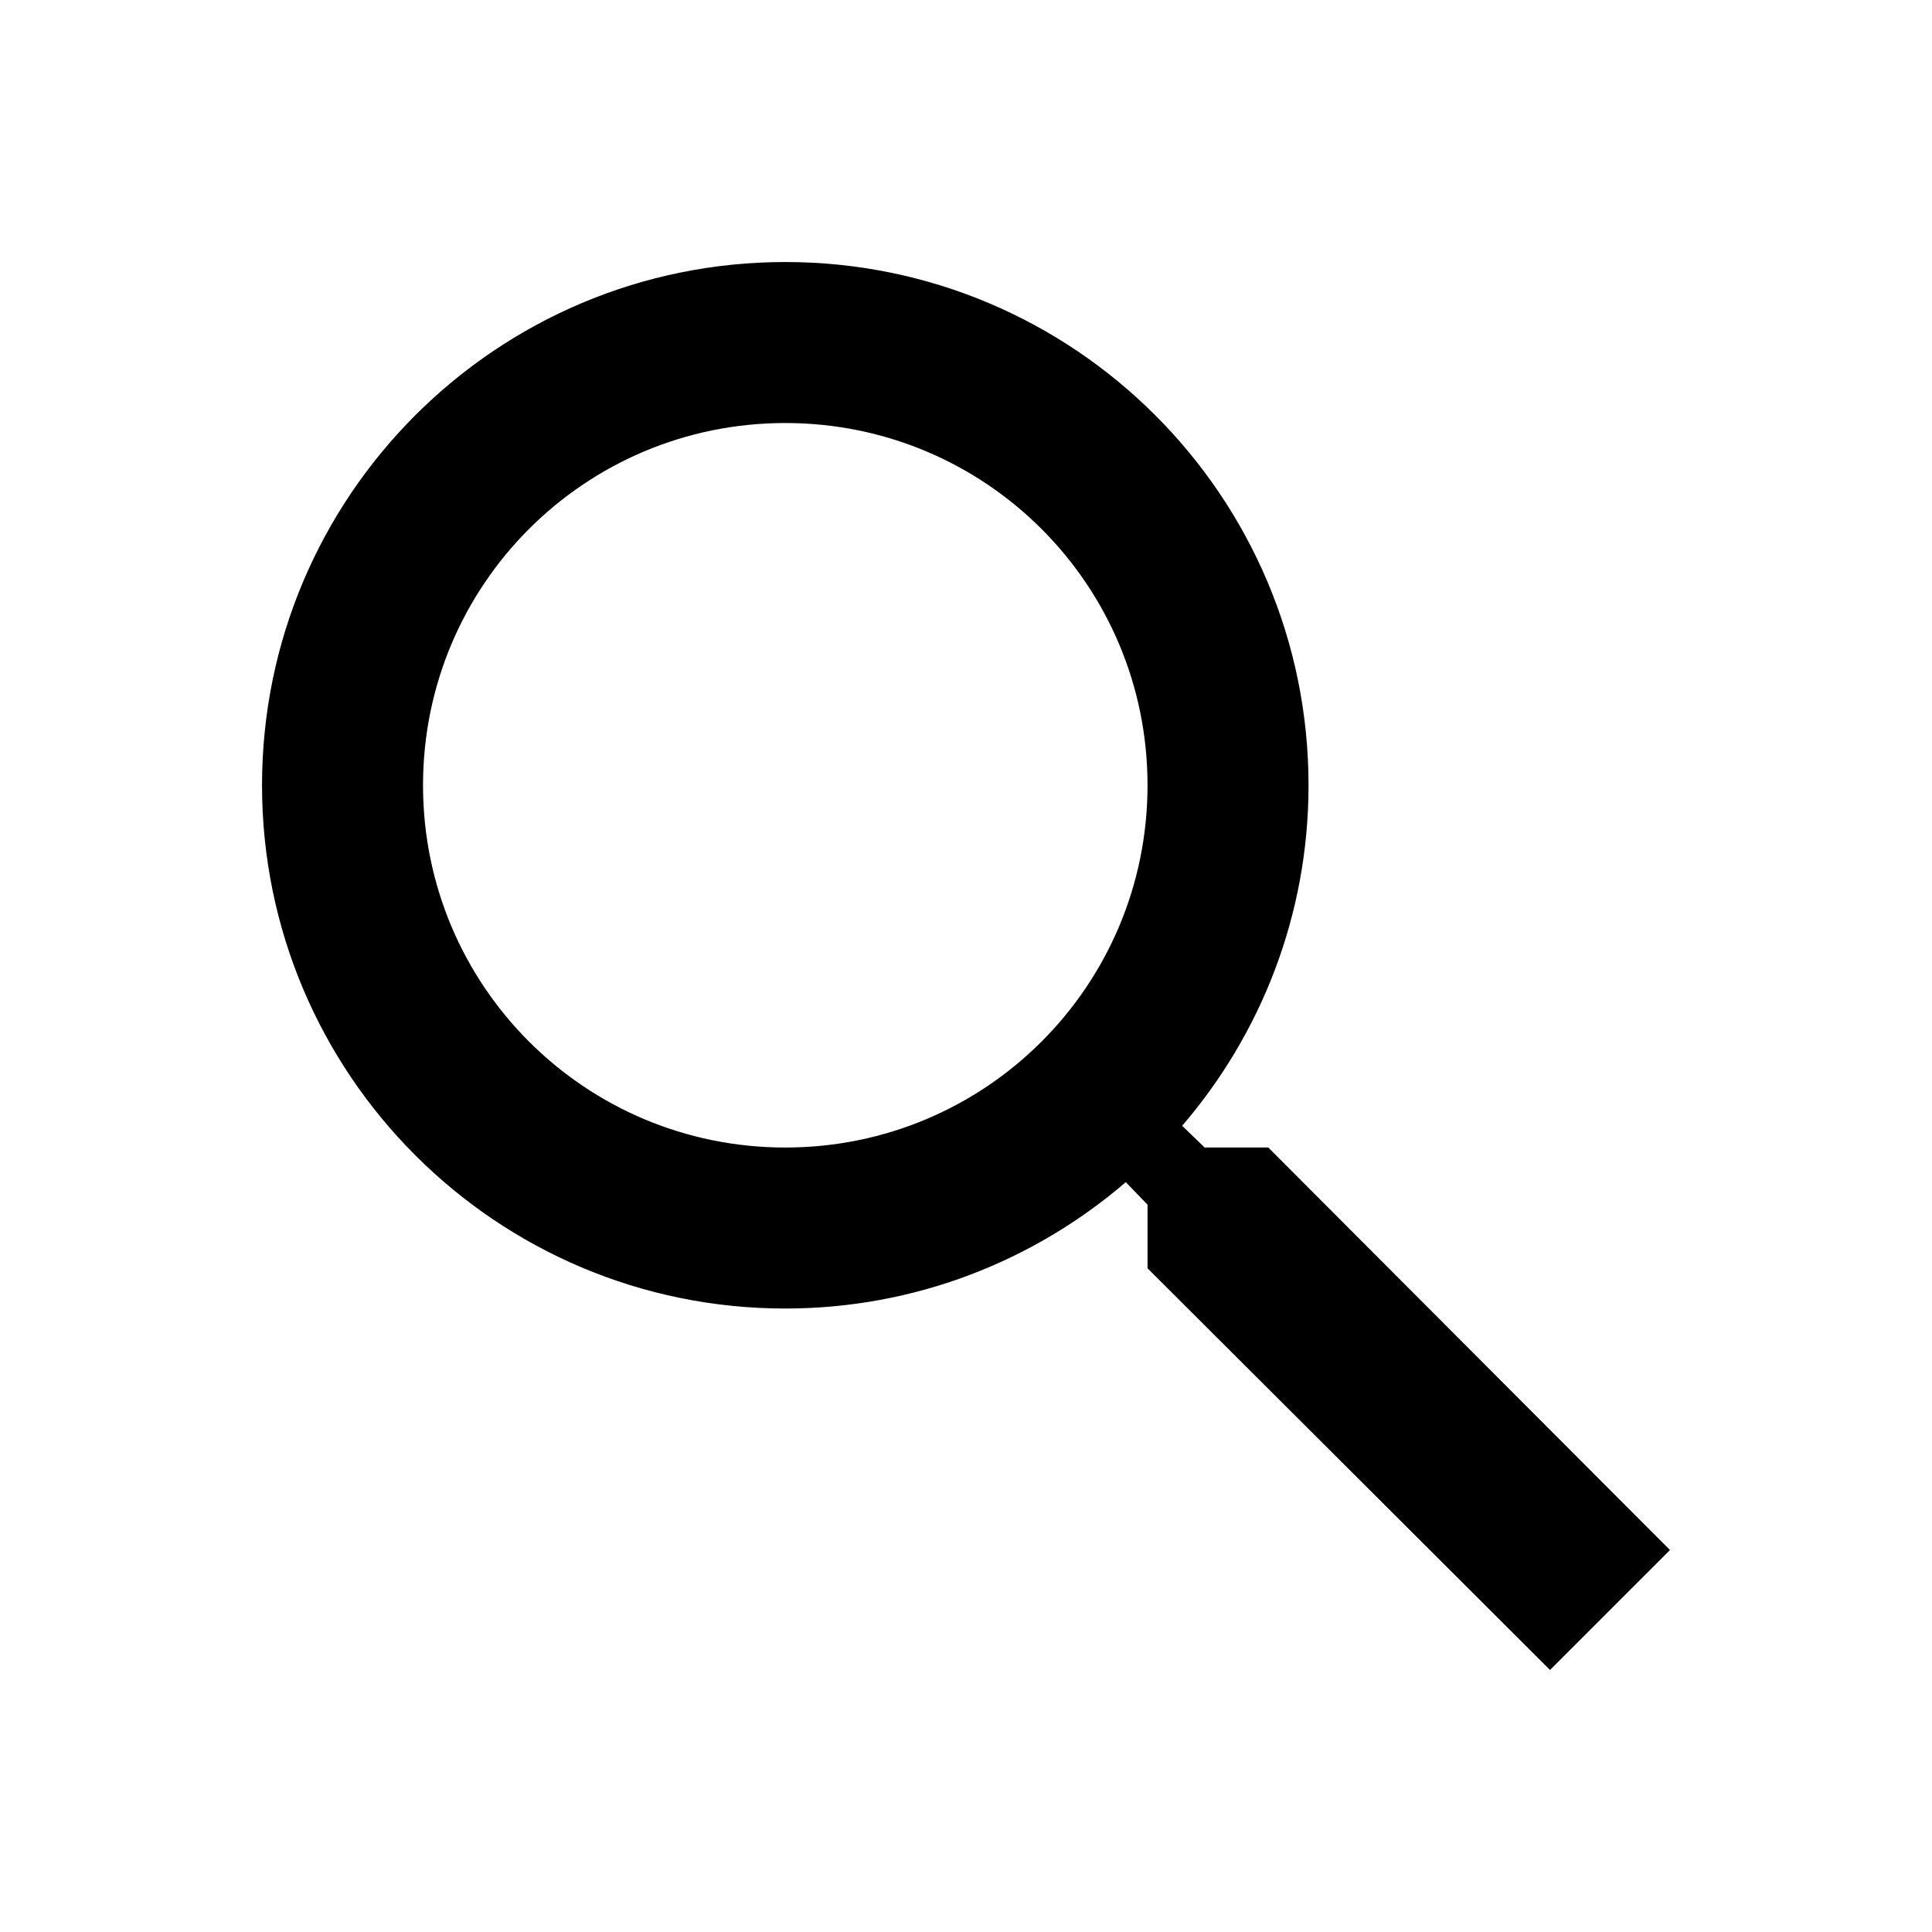
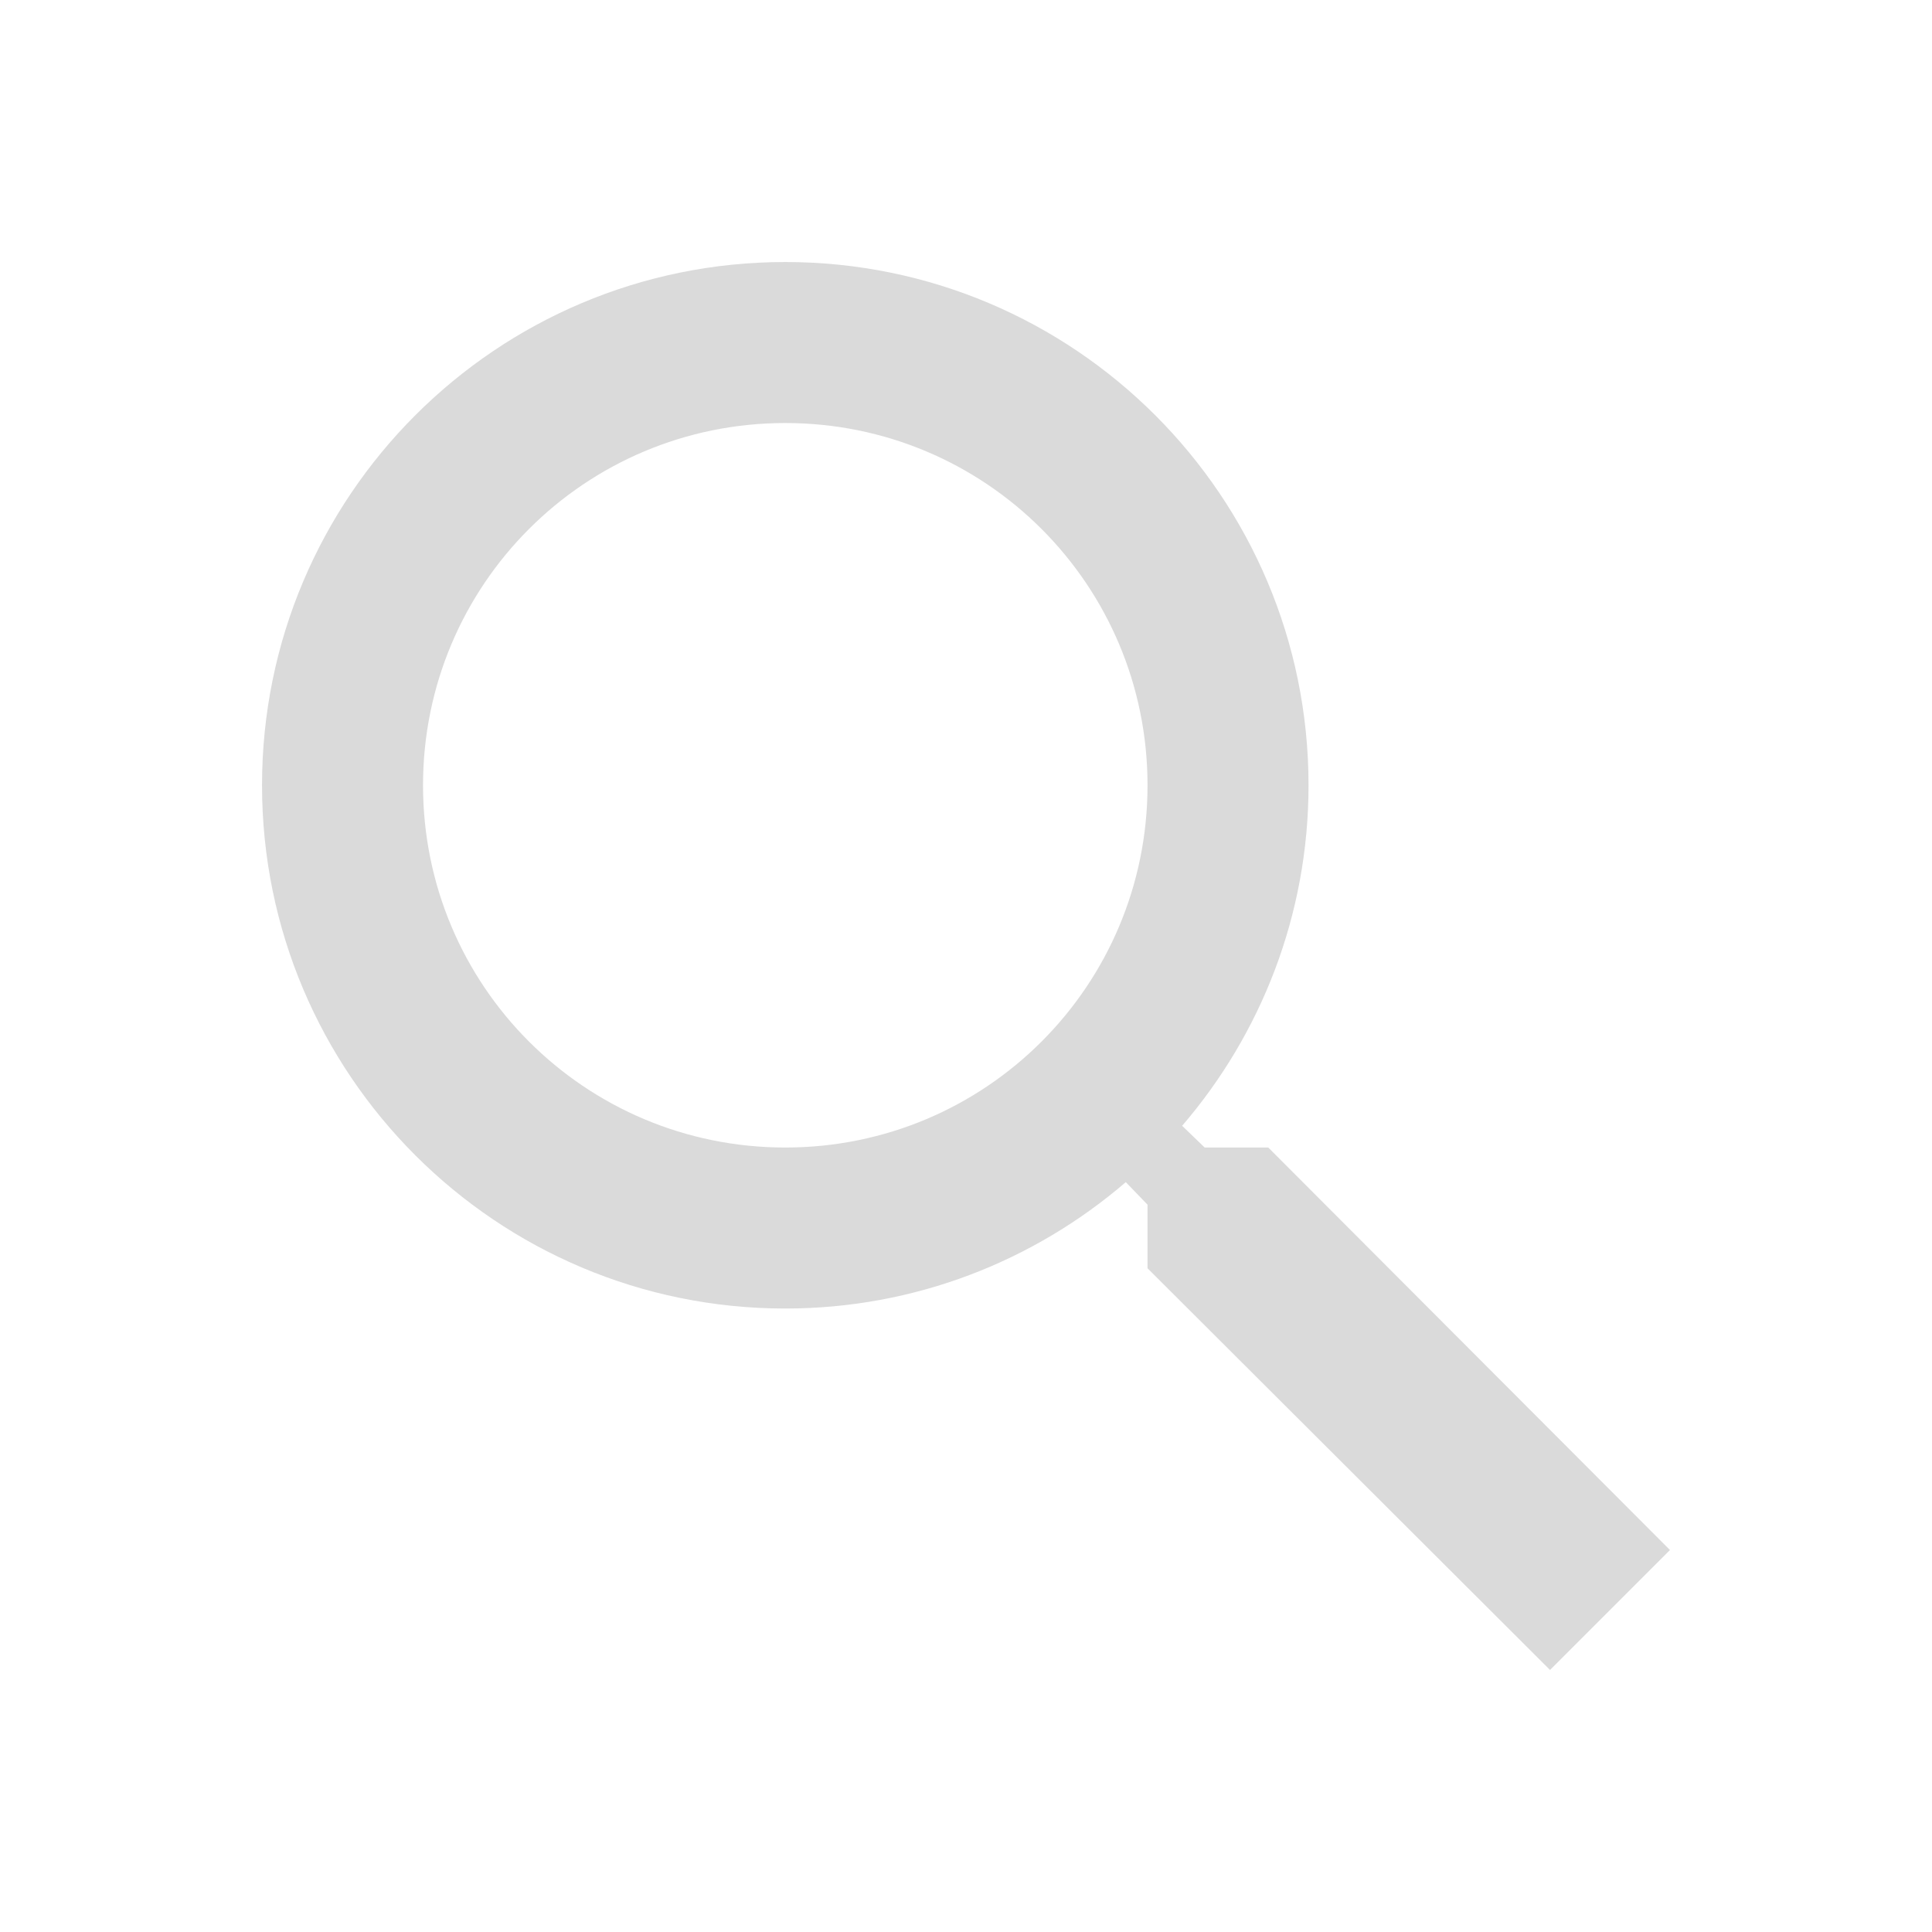
- <svg xmlns="http://www.w3.org/2000/svg" width="24" height="24" viewBox="0 0 24 24">
+ <svg xmlns="http://www.w3.org/2000/svg" fill="#DADADA" width="24" height="24" viewBox="0 0 24 24">
  <g>
    <path fill-rule="evenodd" clip-rule="evenodd" d="M14.965 14.255H15.755L20.745 19.255L19.255 20.745L14.255 15.755V14.965L13.985 14.685C12.845 15.665 11.365 16.255 9.755 16.255C6.165 16.255 3.255 13.345 3.255 9.755C3.255 6.165 6.165 3.255 9.755 3.255C13.345 3.255 16.255 6.165 16.255 9.755C16.255 11.365 15.665 12.845 14.685 13.985L14.965 14.255ZM5.255 9.755C5.255 12.245 7.265 14.255 9.755 14.255C12.245 14.255 14.255 12.245 14.255 9.755C14.255 7.265 12.245 5.255 9.755 5.255C7.265 5.255 5.255 7.265 5.255 9.755Z" />
  </g>
</svg>
